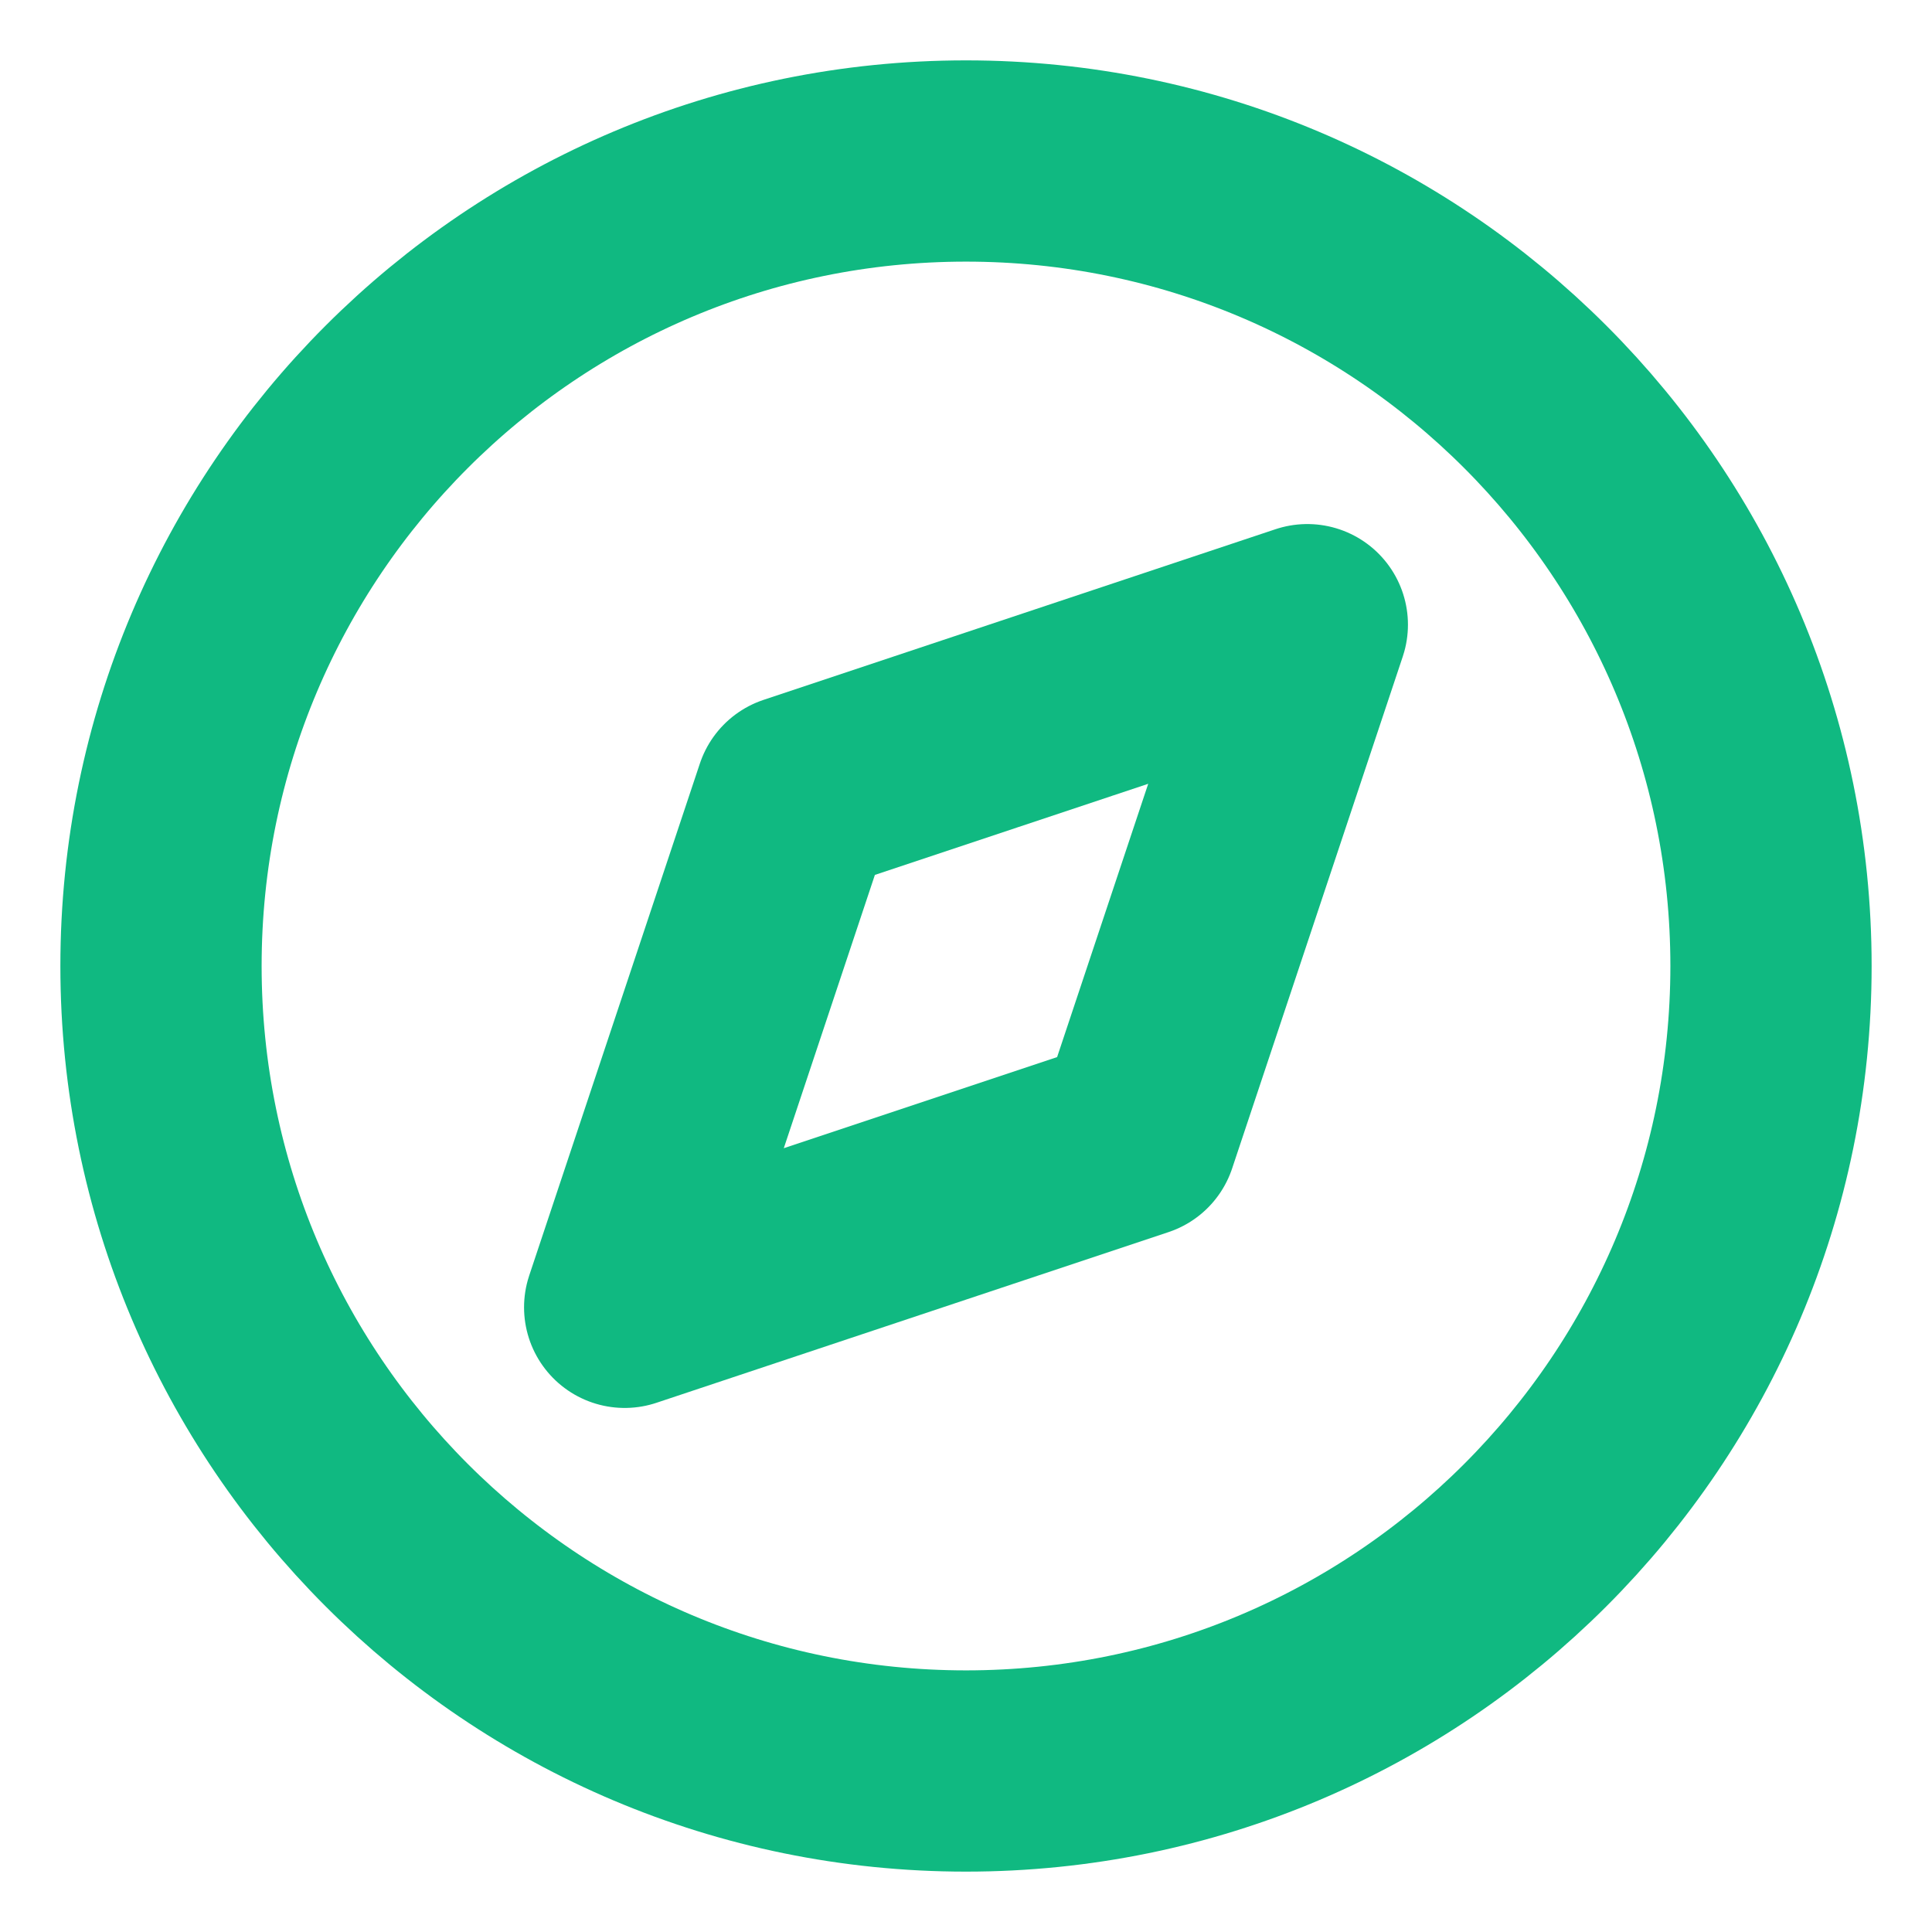
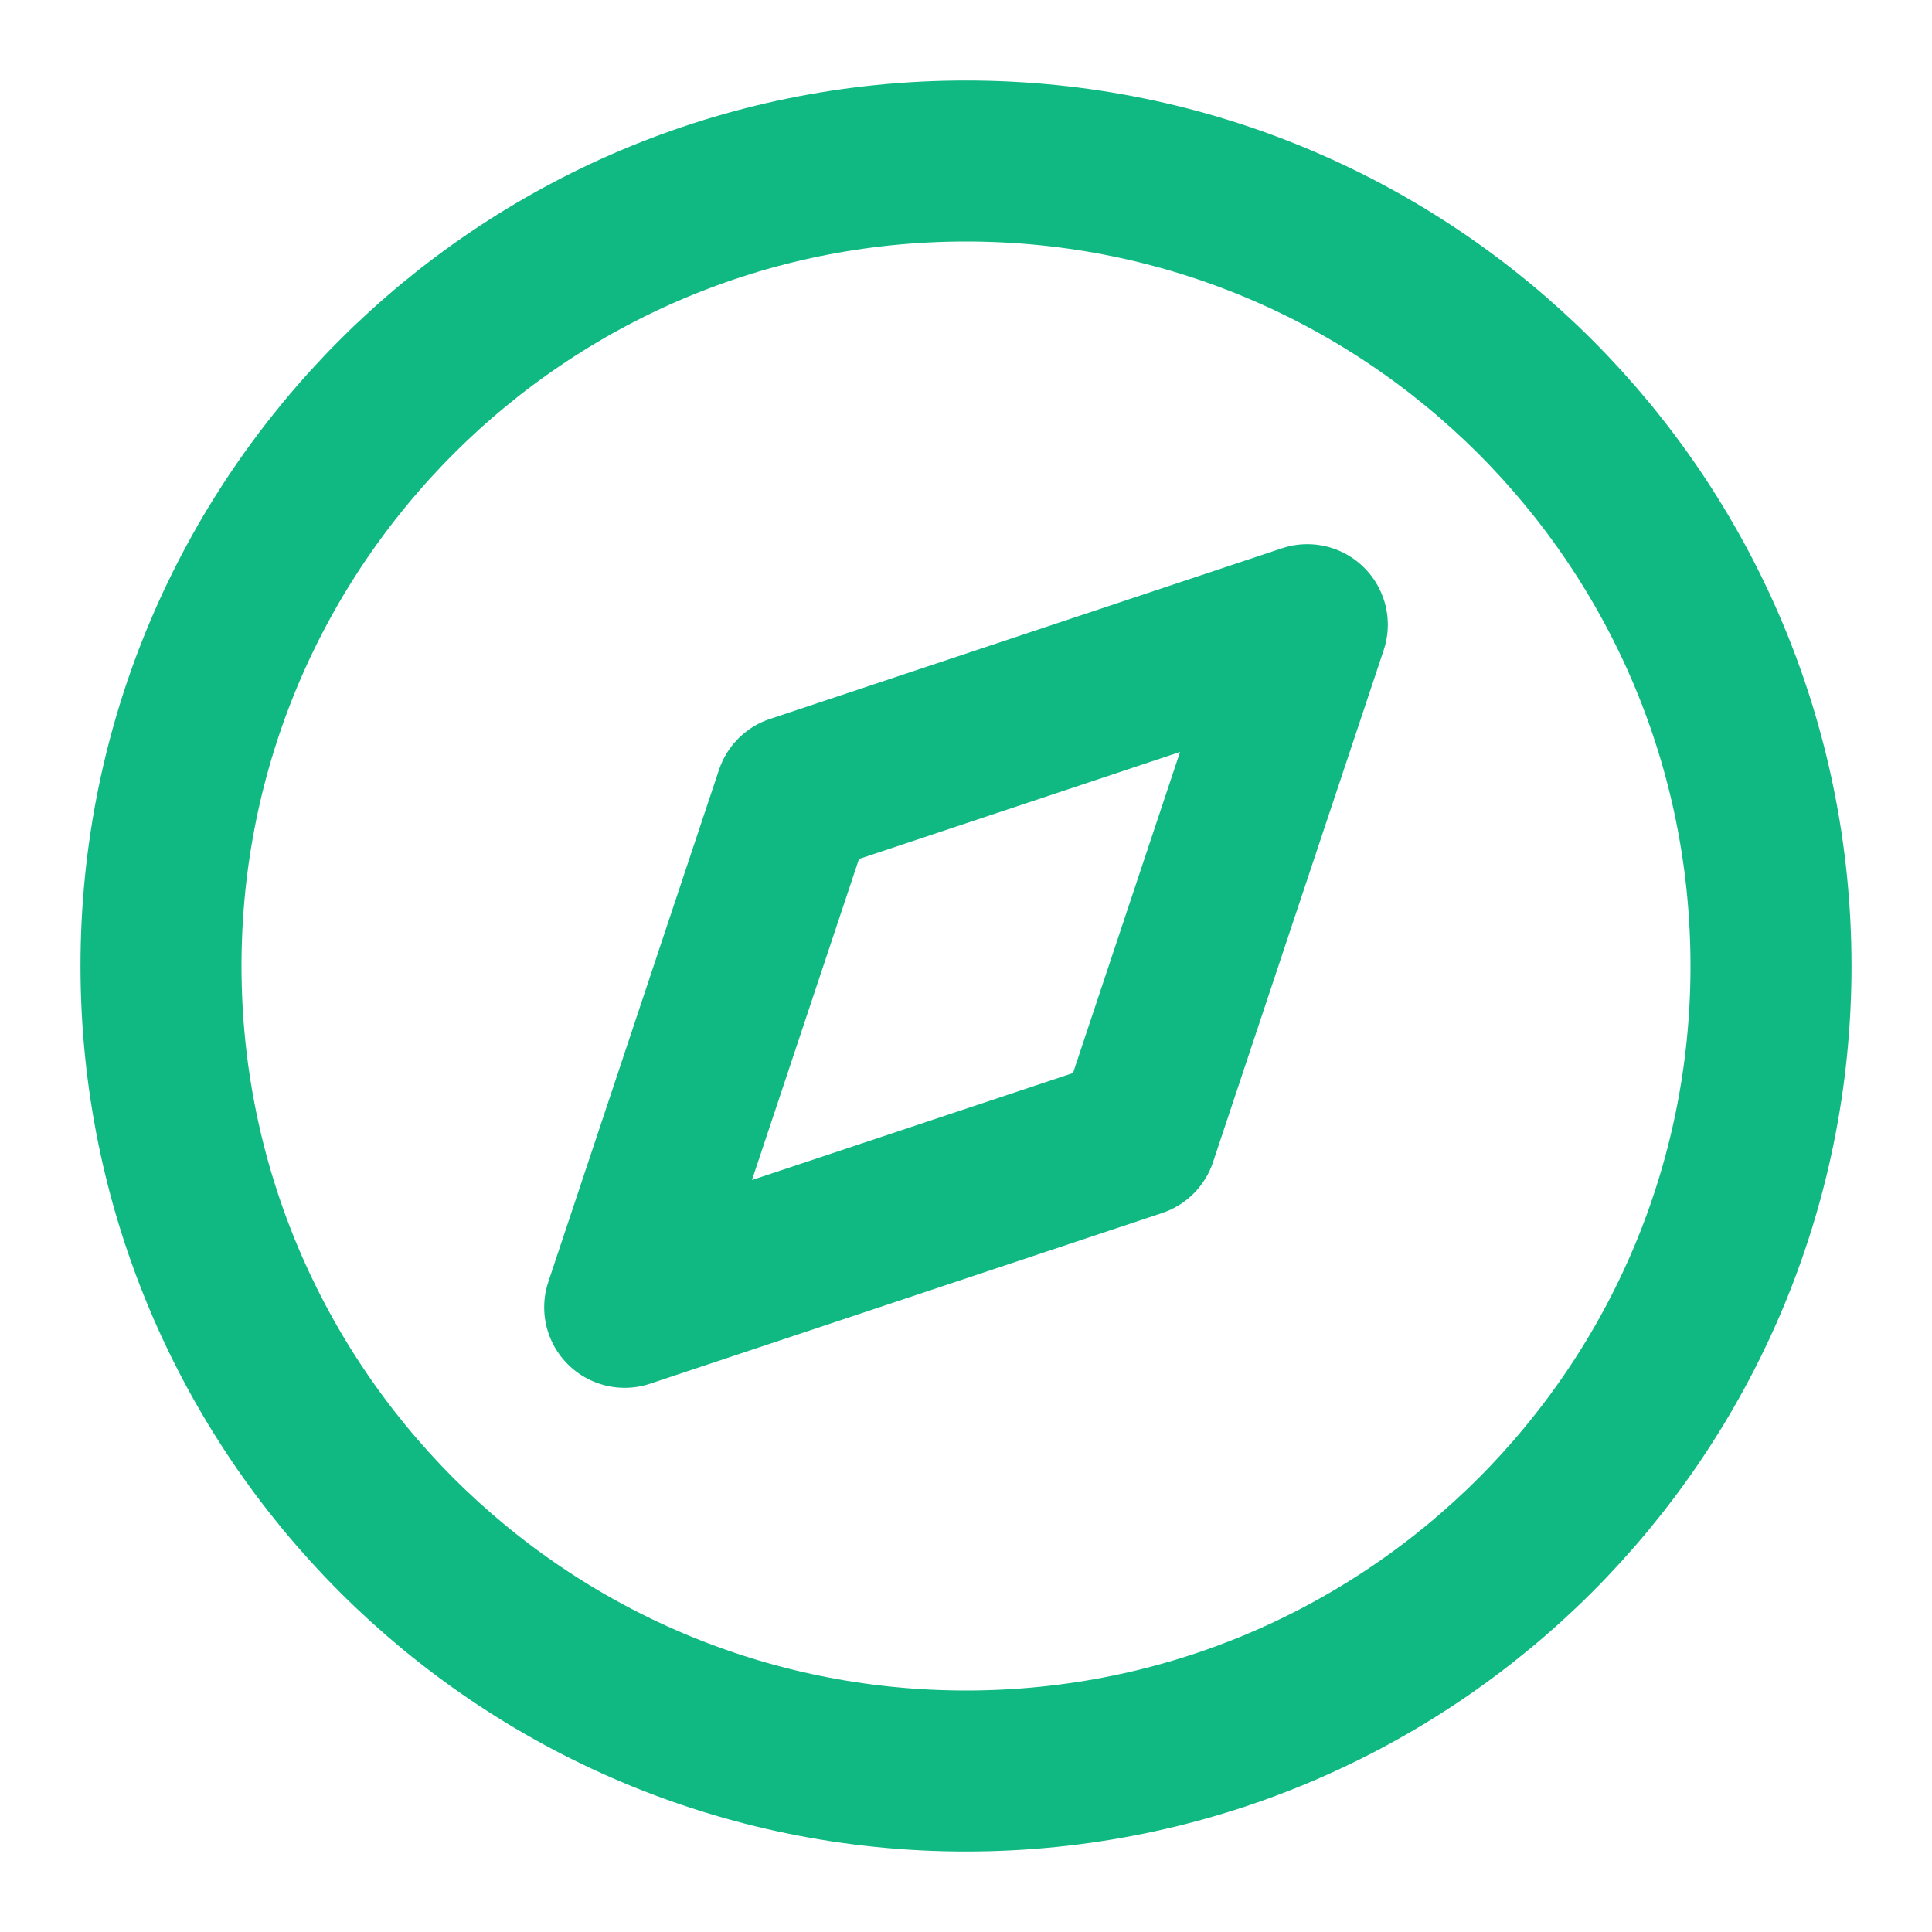
- <svg xmlns="http://www.w3.org/2000/svg" viewBox="0 0 24 24" fill="none" stroke="#10b981" stroke-width="2.5" stroke-linecap="round" stroke-linejoin="round">
+ <svg xmlns="http://www.w3.org/2000/svg" viewBox="0 0 24 24" fill="none" stroke="#10b981" stroke-width="2" stroke-linecap="round" stroke-linejoin="round">
  <circle cx="12" cy="12" r="10" />
  <polygon points="16.24 7.76 14.12 14.12 7.76 16.24 9.88 9.88 16.24 7.76" />
</svg>
